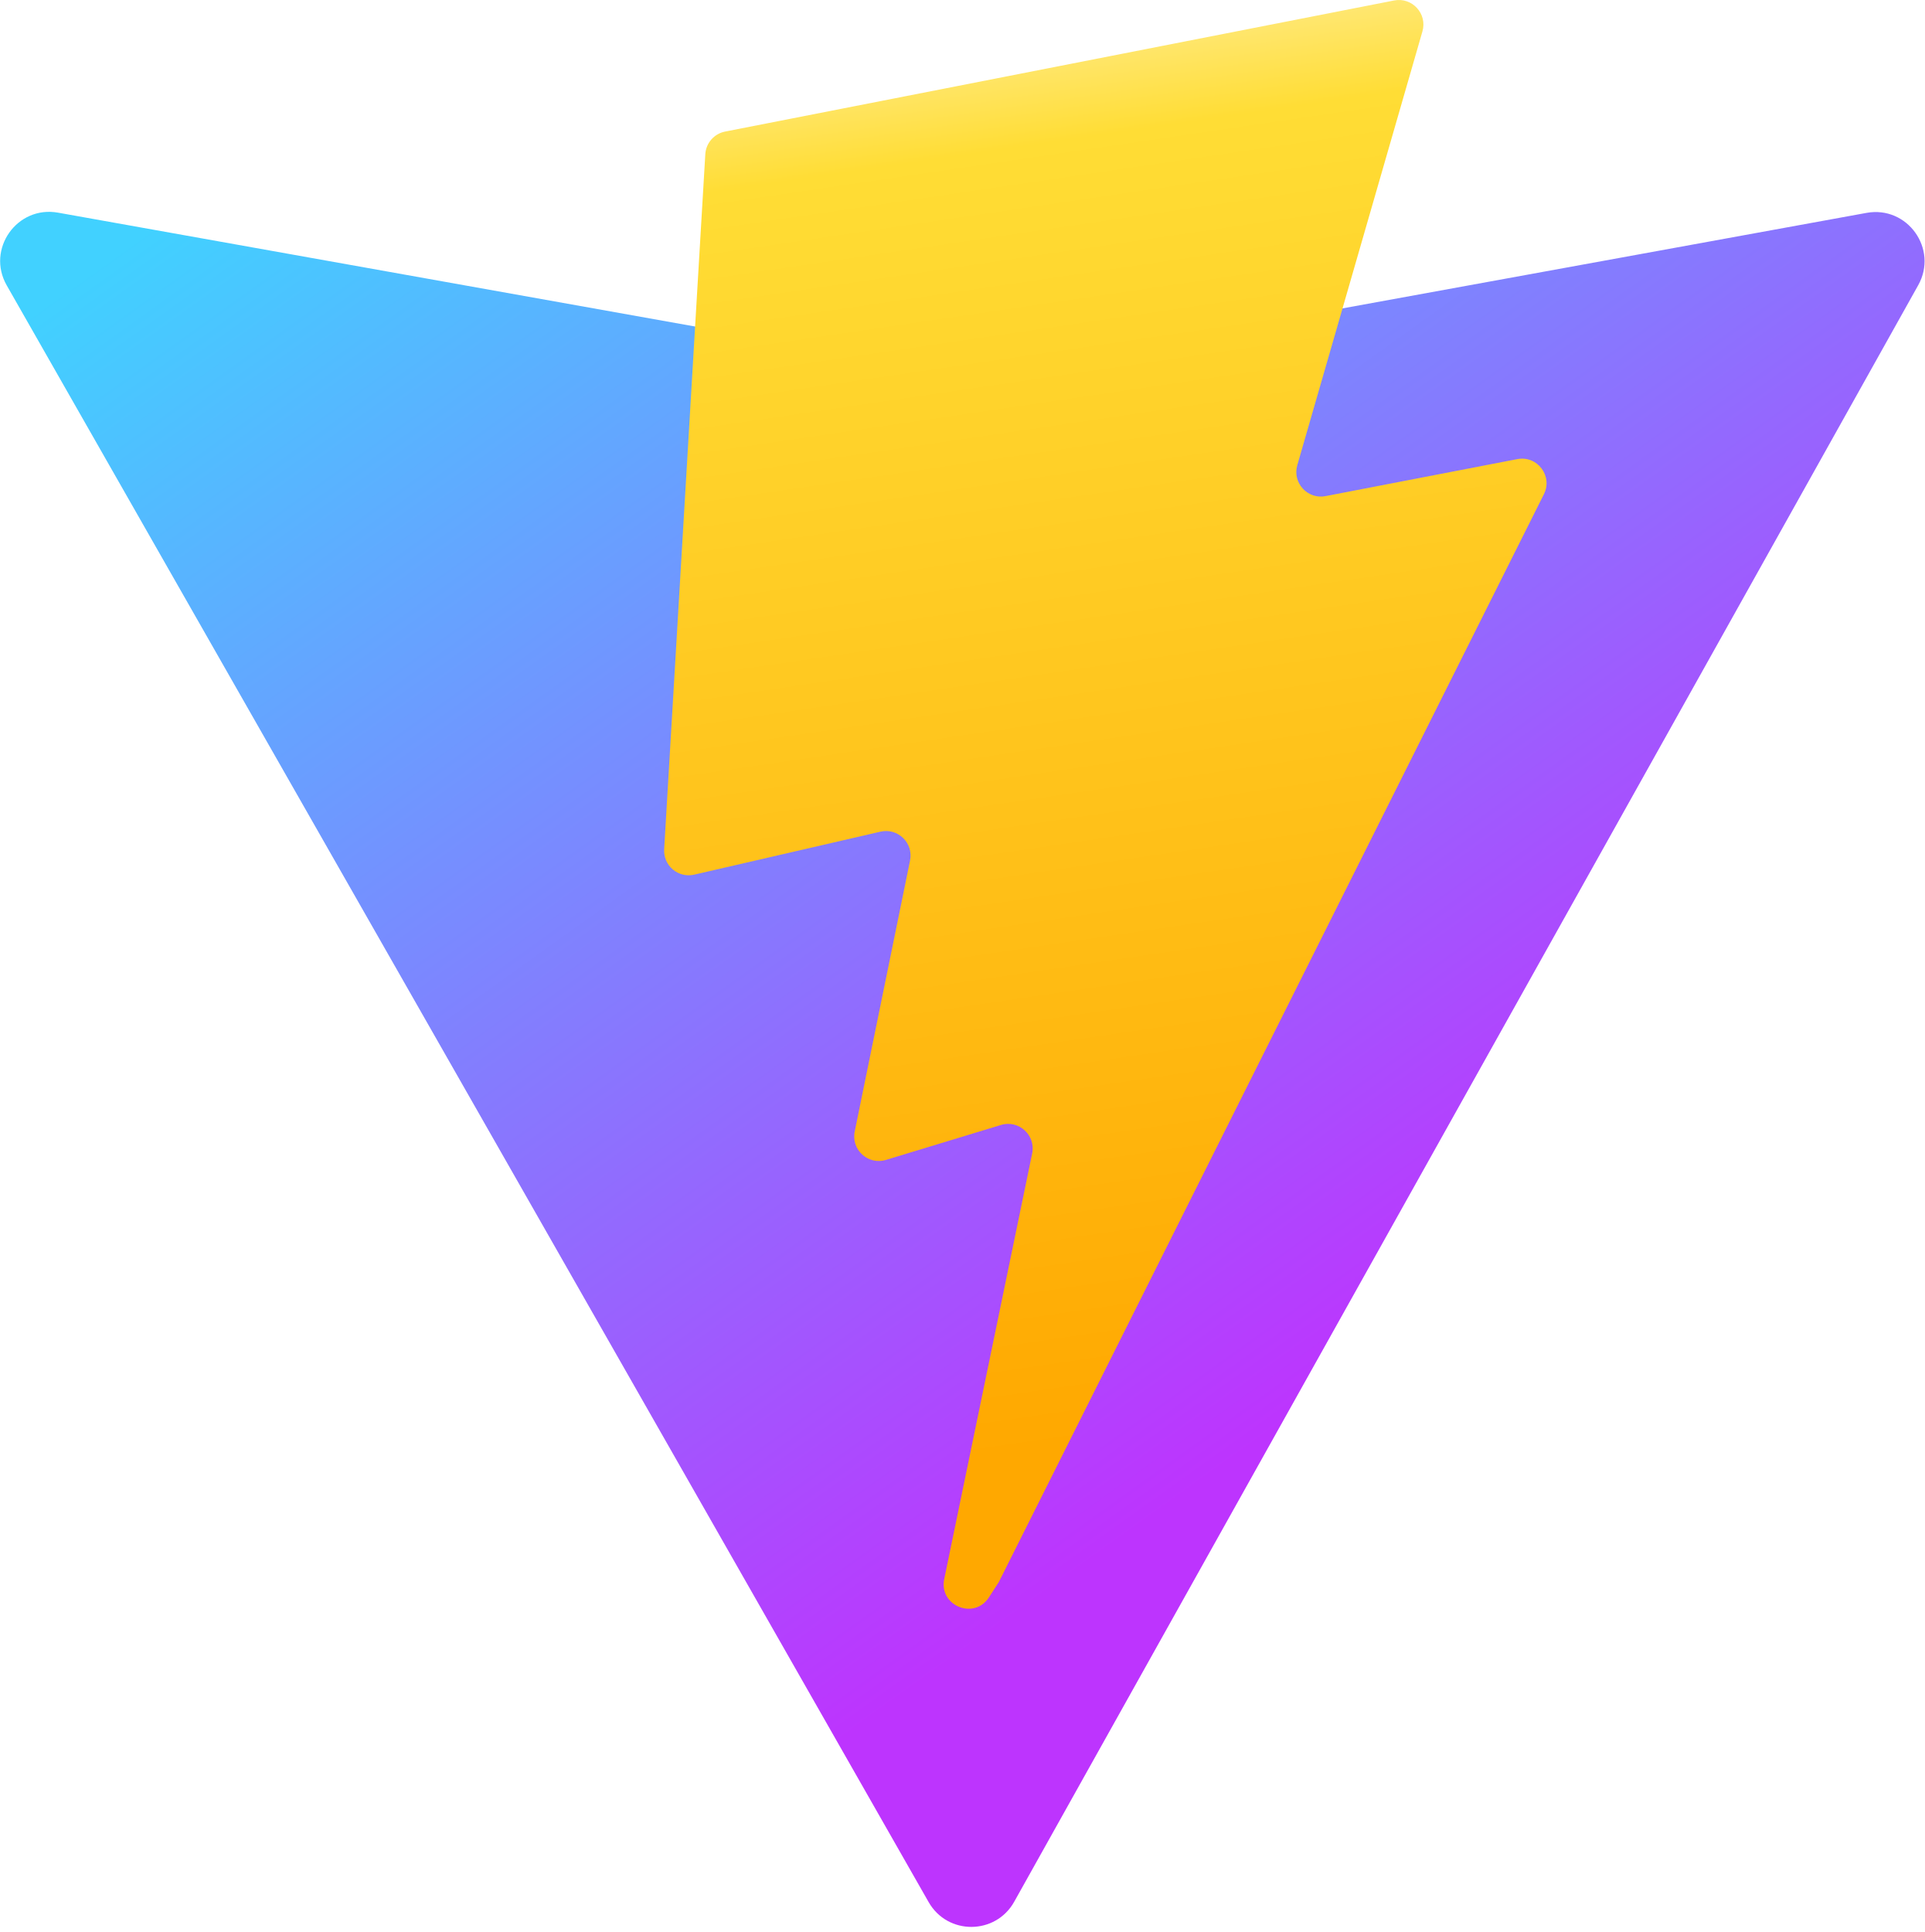
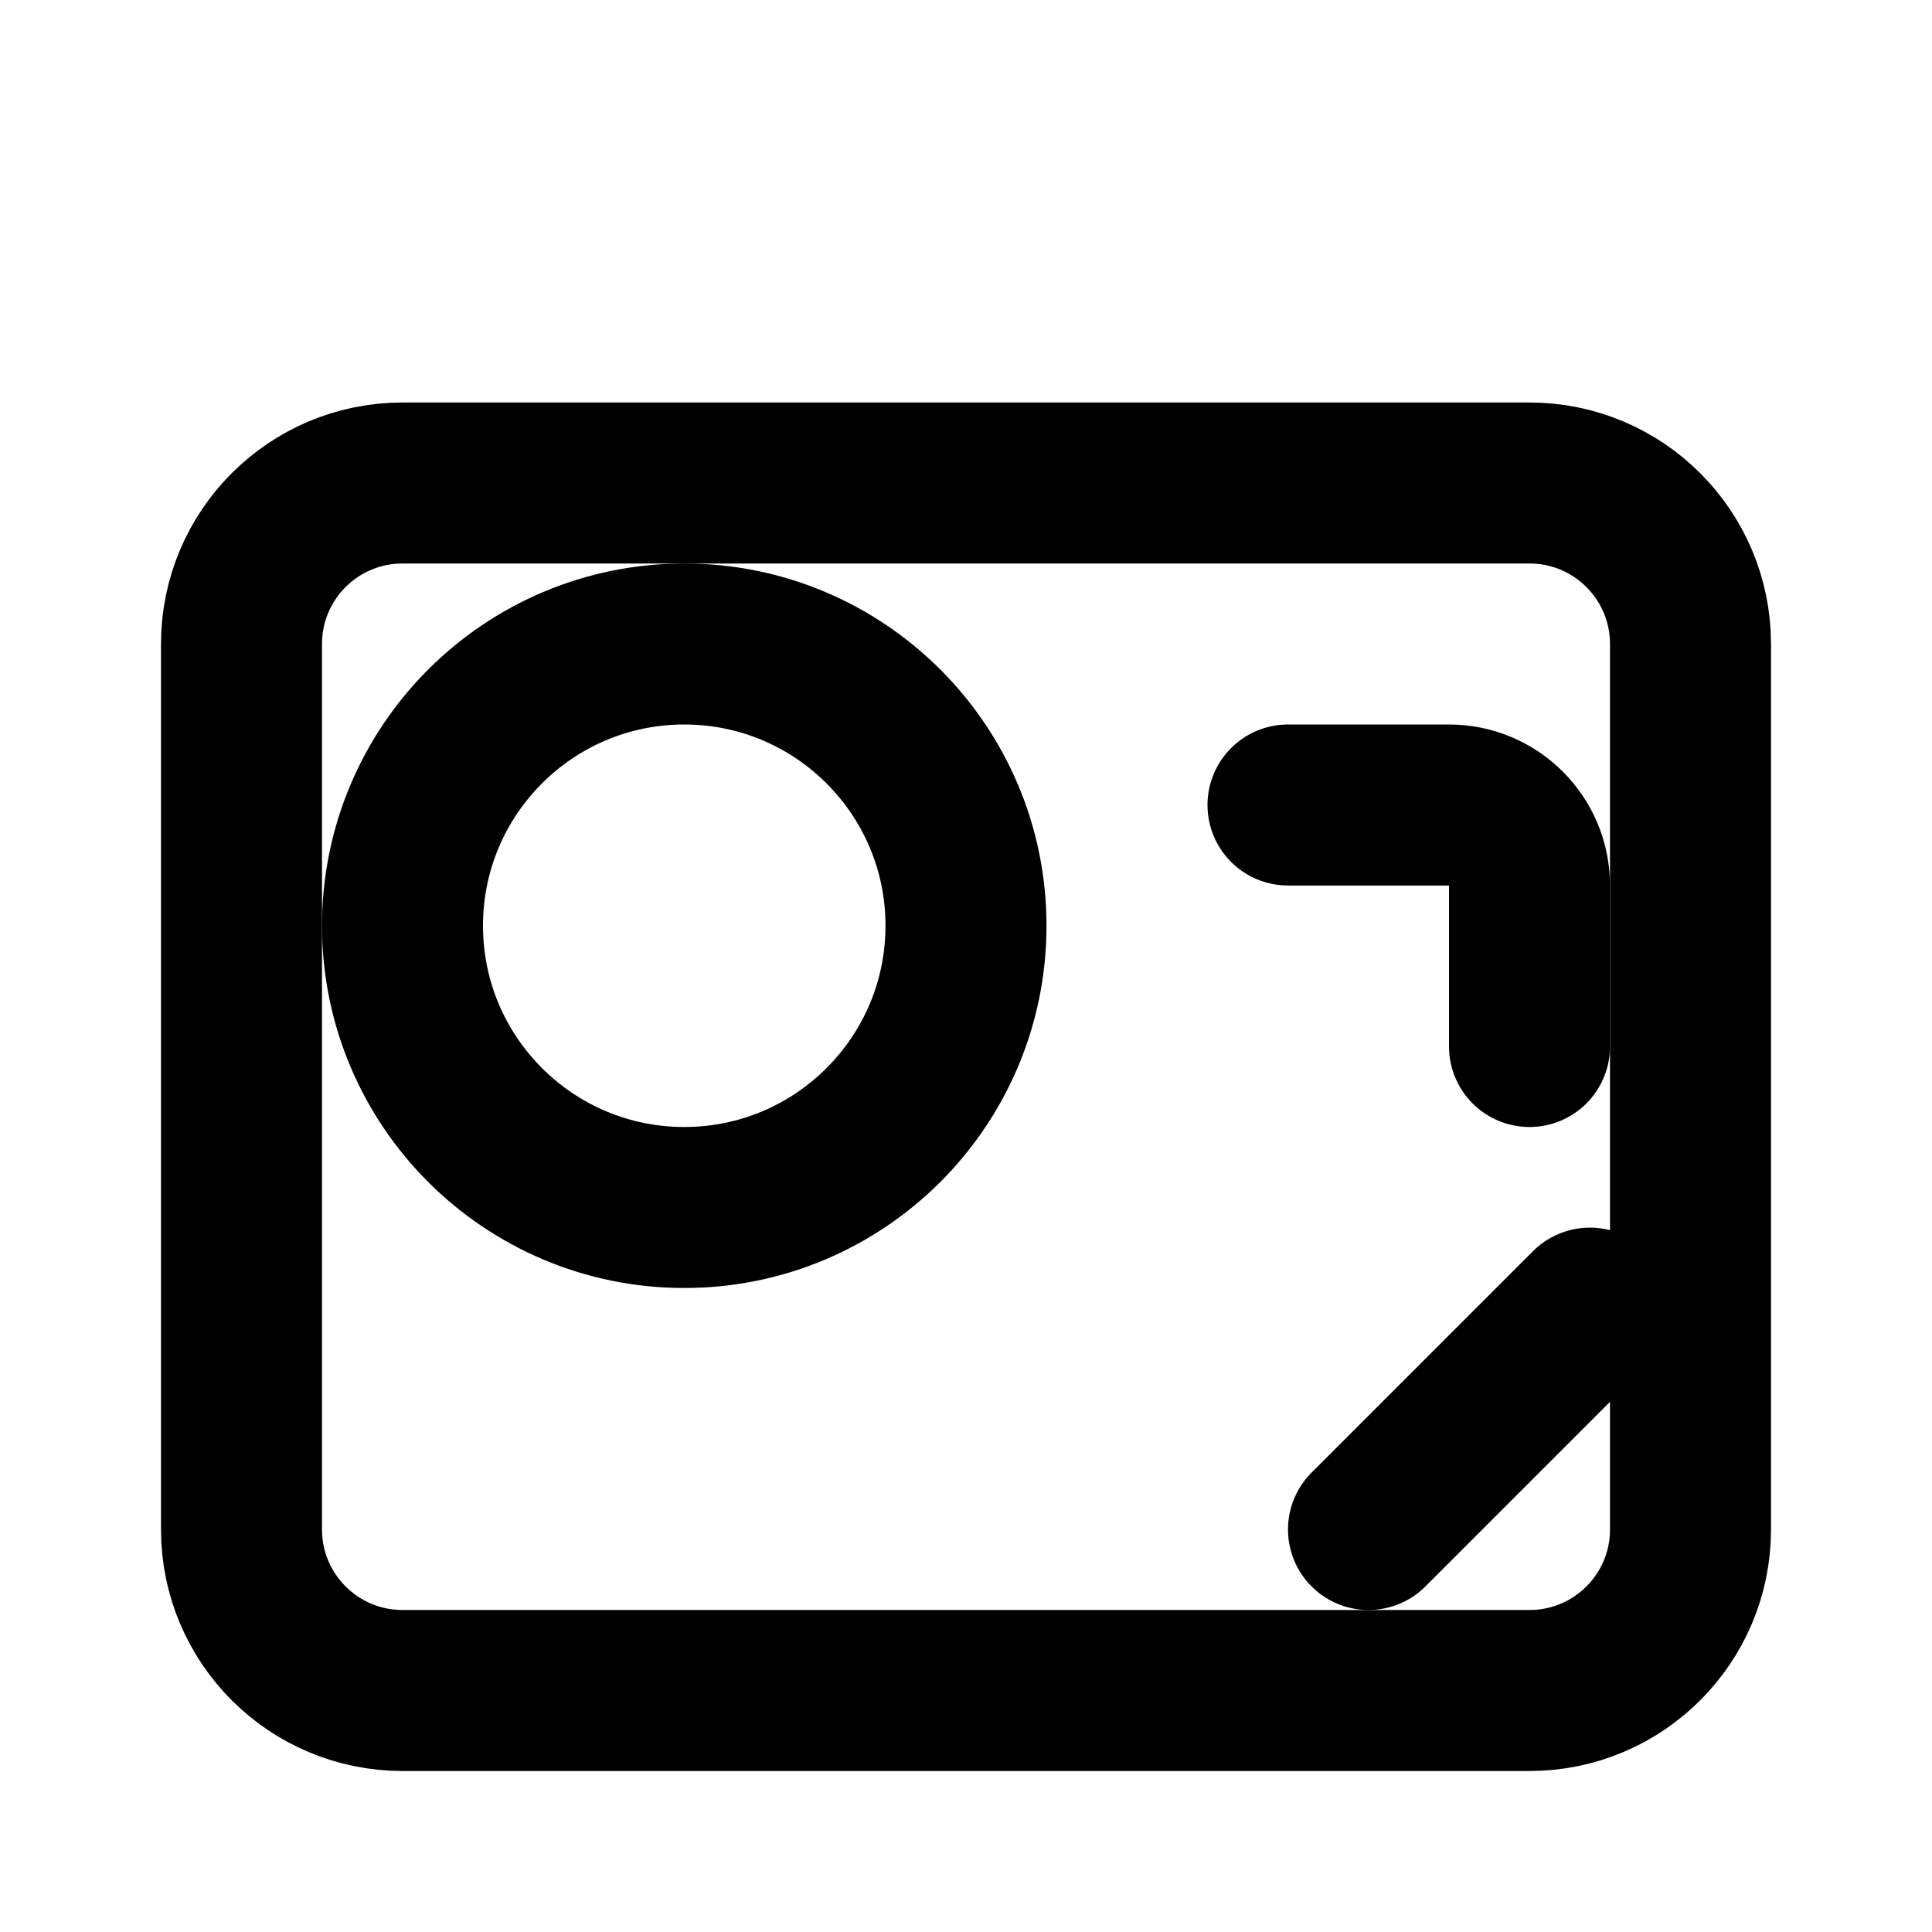
- <svg xmlns="http://www.w3.org/2000/svg" aria-hidden="true" role="img" class="iconify iconify--logos" width="31.88" height="32" preserveAspectRatio="xMidYMid meet" viewBox="0 0 256 257">
-   <defs>
-     <linearGradient id="IconifyId1813088fe1fbc01fb466" x1="-.828%" x2="57.636%" y1="7.652%" y2="78.411%">
-       <stop offset="0%" stop-color="#41D1FF" />
-       <stop offset="100%" stop-color="#BD34FE" />
-     </linearGradient>
-     <linearGradient id="IconifyId1813088fe1fbc01fb467" x1="43.376%" x2="50.316%" y1="2.242%" y2="89.03%">
-       <stop offset="0%" stop-color="#FFEA83" />
-       <stop offset="8.333%" stop-color="#FFDD35" />
-       <stop offset="100%" stop-color="#FFA800" />
-     </linearGradient>
-   </defs>
-   <path fill="url(#IconifyId1813088fe1fbc01fb466)" d="M255.153 37.938L134.897 252.976c-2.483 4.44-8.862 4.466-11.382.048L.875 37.958c-2.746-4.814 1.371-10.646 6.827-9.67l120.385 21.517a6.537 6.537 0 0 0 2.322-.004l117.867-21.483c5.438-.991 9.574 4.796 6.877 9.62Z" />
-   <path fill="url(#IconifyId1813088fe1fbc01fb467)" d="M185.432.063L96.44 17.501a3.268 3.268 0 0 0-2.634 3.014l-5.474 92.456a3.268 3.268 0 0 0 3.997 3.378l24.777-5.718c2.318-.535 4.413 1.507 3.936 3.838l-7.361 36.047c-.495 2.426 1.782 4.5 4.151 3.78l15.304-4.649c2.372-.72 4.652 1.36 4.15 3.788l-11.698 56.621c-.732 3.542 3.979 5.473 5.943 2.437l1.313-2.028l72.516-144.72c1.215-2.423-.88-5.186-3.54-4.672l-25.505 4.922c-2.396.462-4.435-1.77-3.759-4.114l16.646-57.705c.677-2.35-1.37-4.583-3.769-4.113Z" />
+ <svg xmlns="http://www.w3.org/2000/svg" width="24" height="24" viewBox="0 0 24 24" fill="none" stroke="currentColor" stroke-width="2" stroke-linecap="round" stroke-linejoin="round">
+   <rect x="3" y="6" width="18" height="15" rx="2" ry="2" />
+   <circle cx="8.5" cy="11.5" r="3.5" />
+   <path d="M19 13v-2a1 1 0 0 0-1-1h-2" />
+   <path d="M17 19l2.75-2.75" />
</svg>
